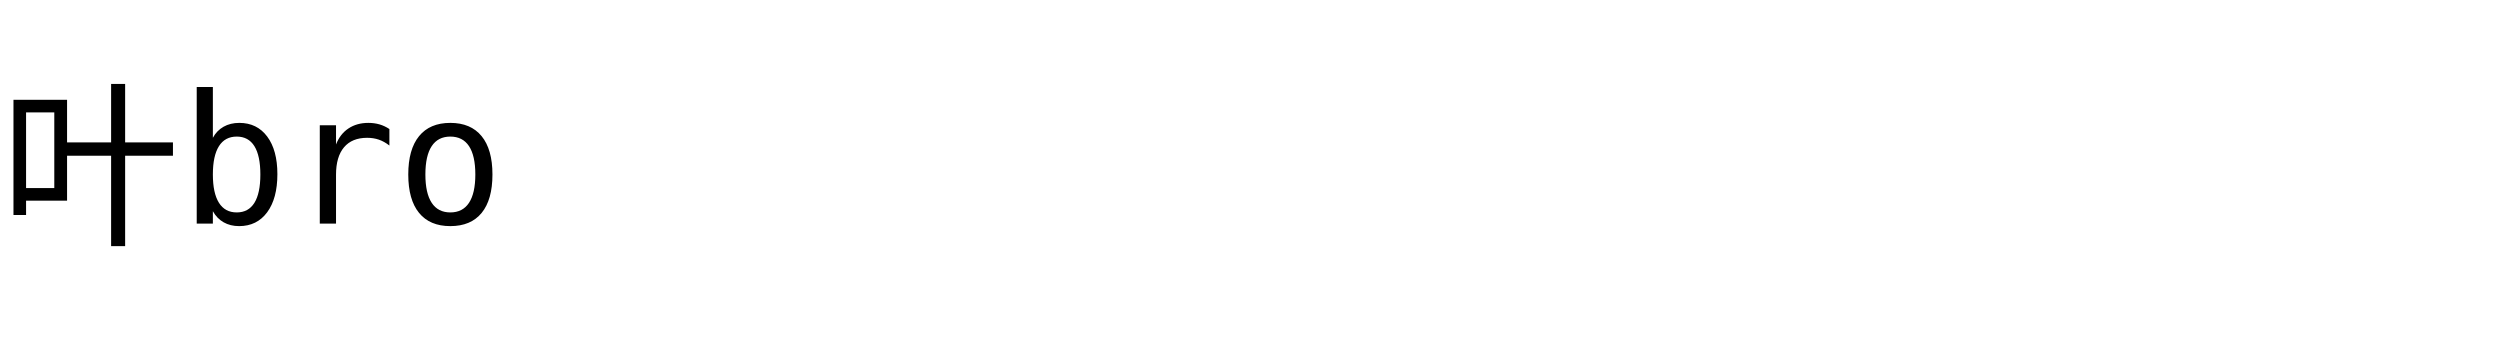
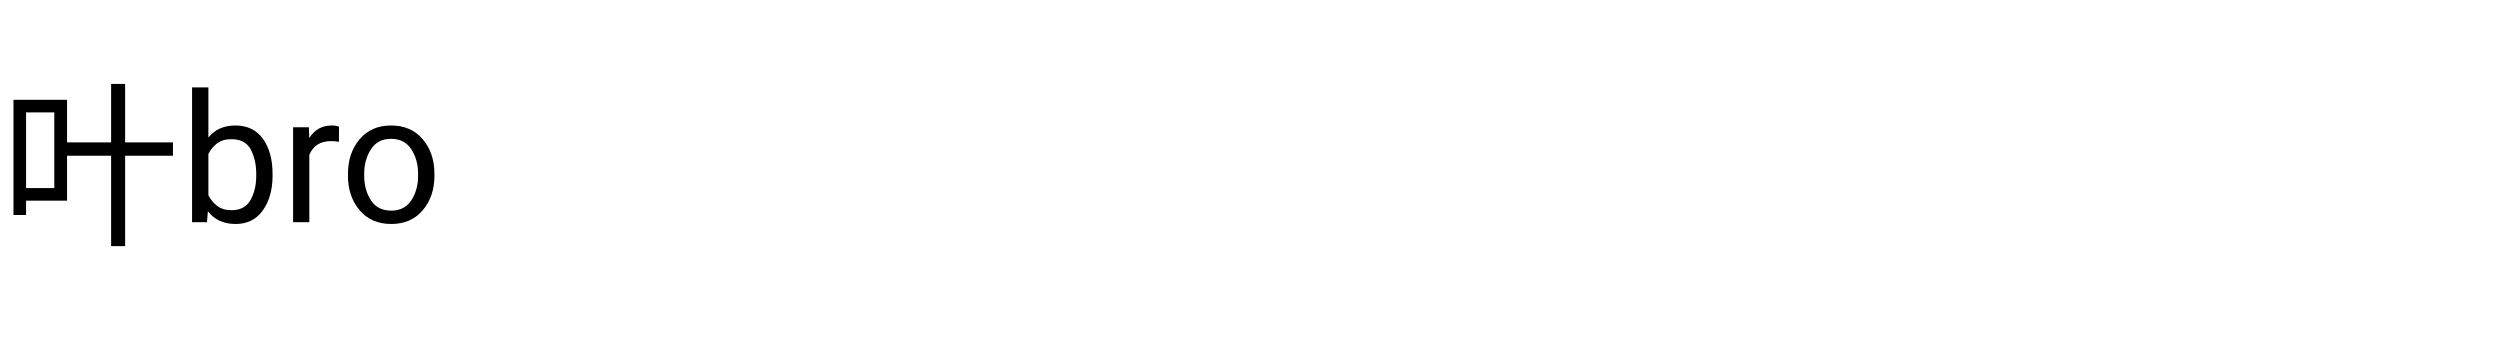
<svg xmlns="http://www.w3.org/2000/svg" width="1780" height="256">
  <g id="Layer_1">
-     <text fill="#000000" stroke="#000" stroke-width="0" x="0" y="165" id="svg_13" font-size="128" font-family="Consolas,'Fira Code'" text-anchor="start" xml:space="preserve">叶bro</text>
+     <text fill="#000000" stroke="#000" stroke-width="0" x="0" y="165" id="svg_13" font-size="128" font-family="-apple-system, BlinkMacSystemFont, 'Segoe UI', Roboto, Oxygen, Ubuntu, Consolas, 'Courier New', Courier, 'Fira Code', 等线, sans-serif" text-anchor="start" xml:space="preserve">叶bro</text>
  </g>
</svg>
